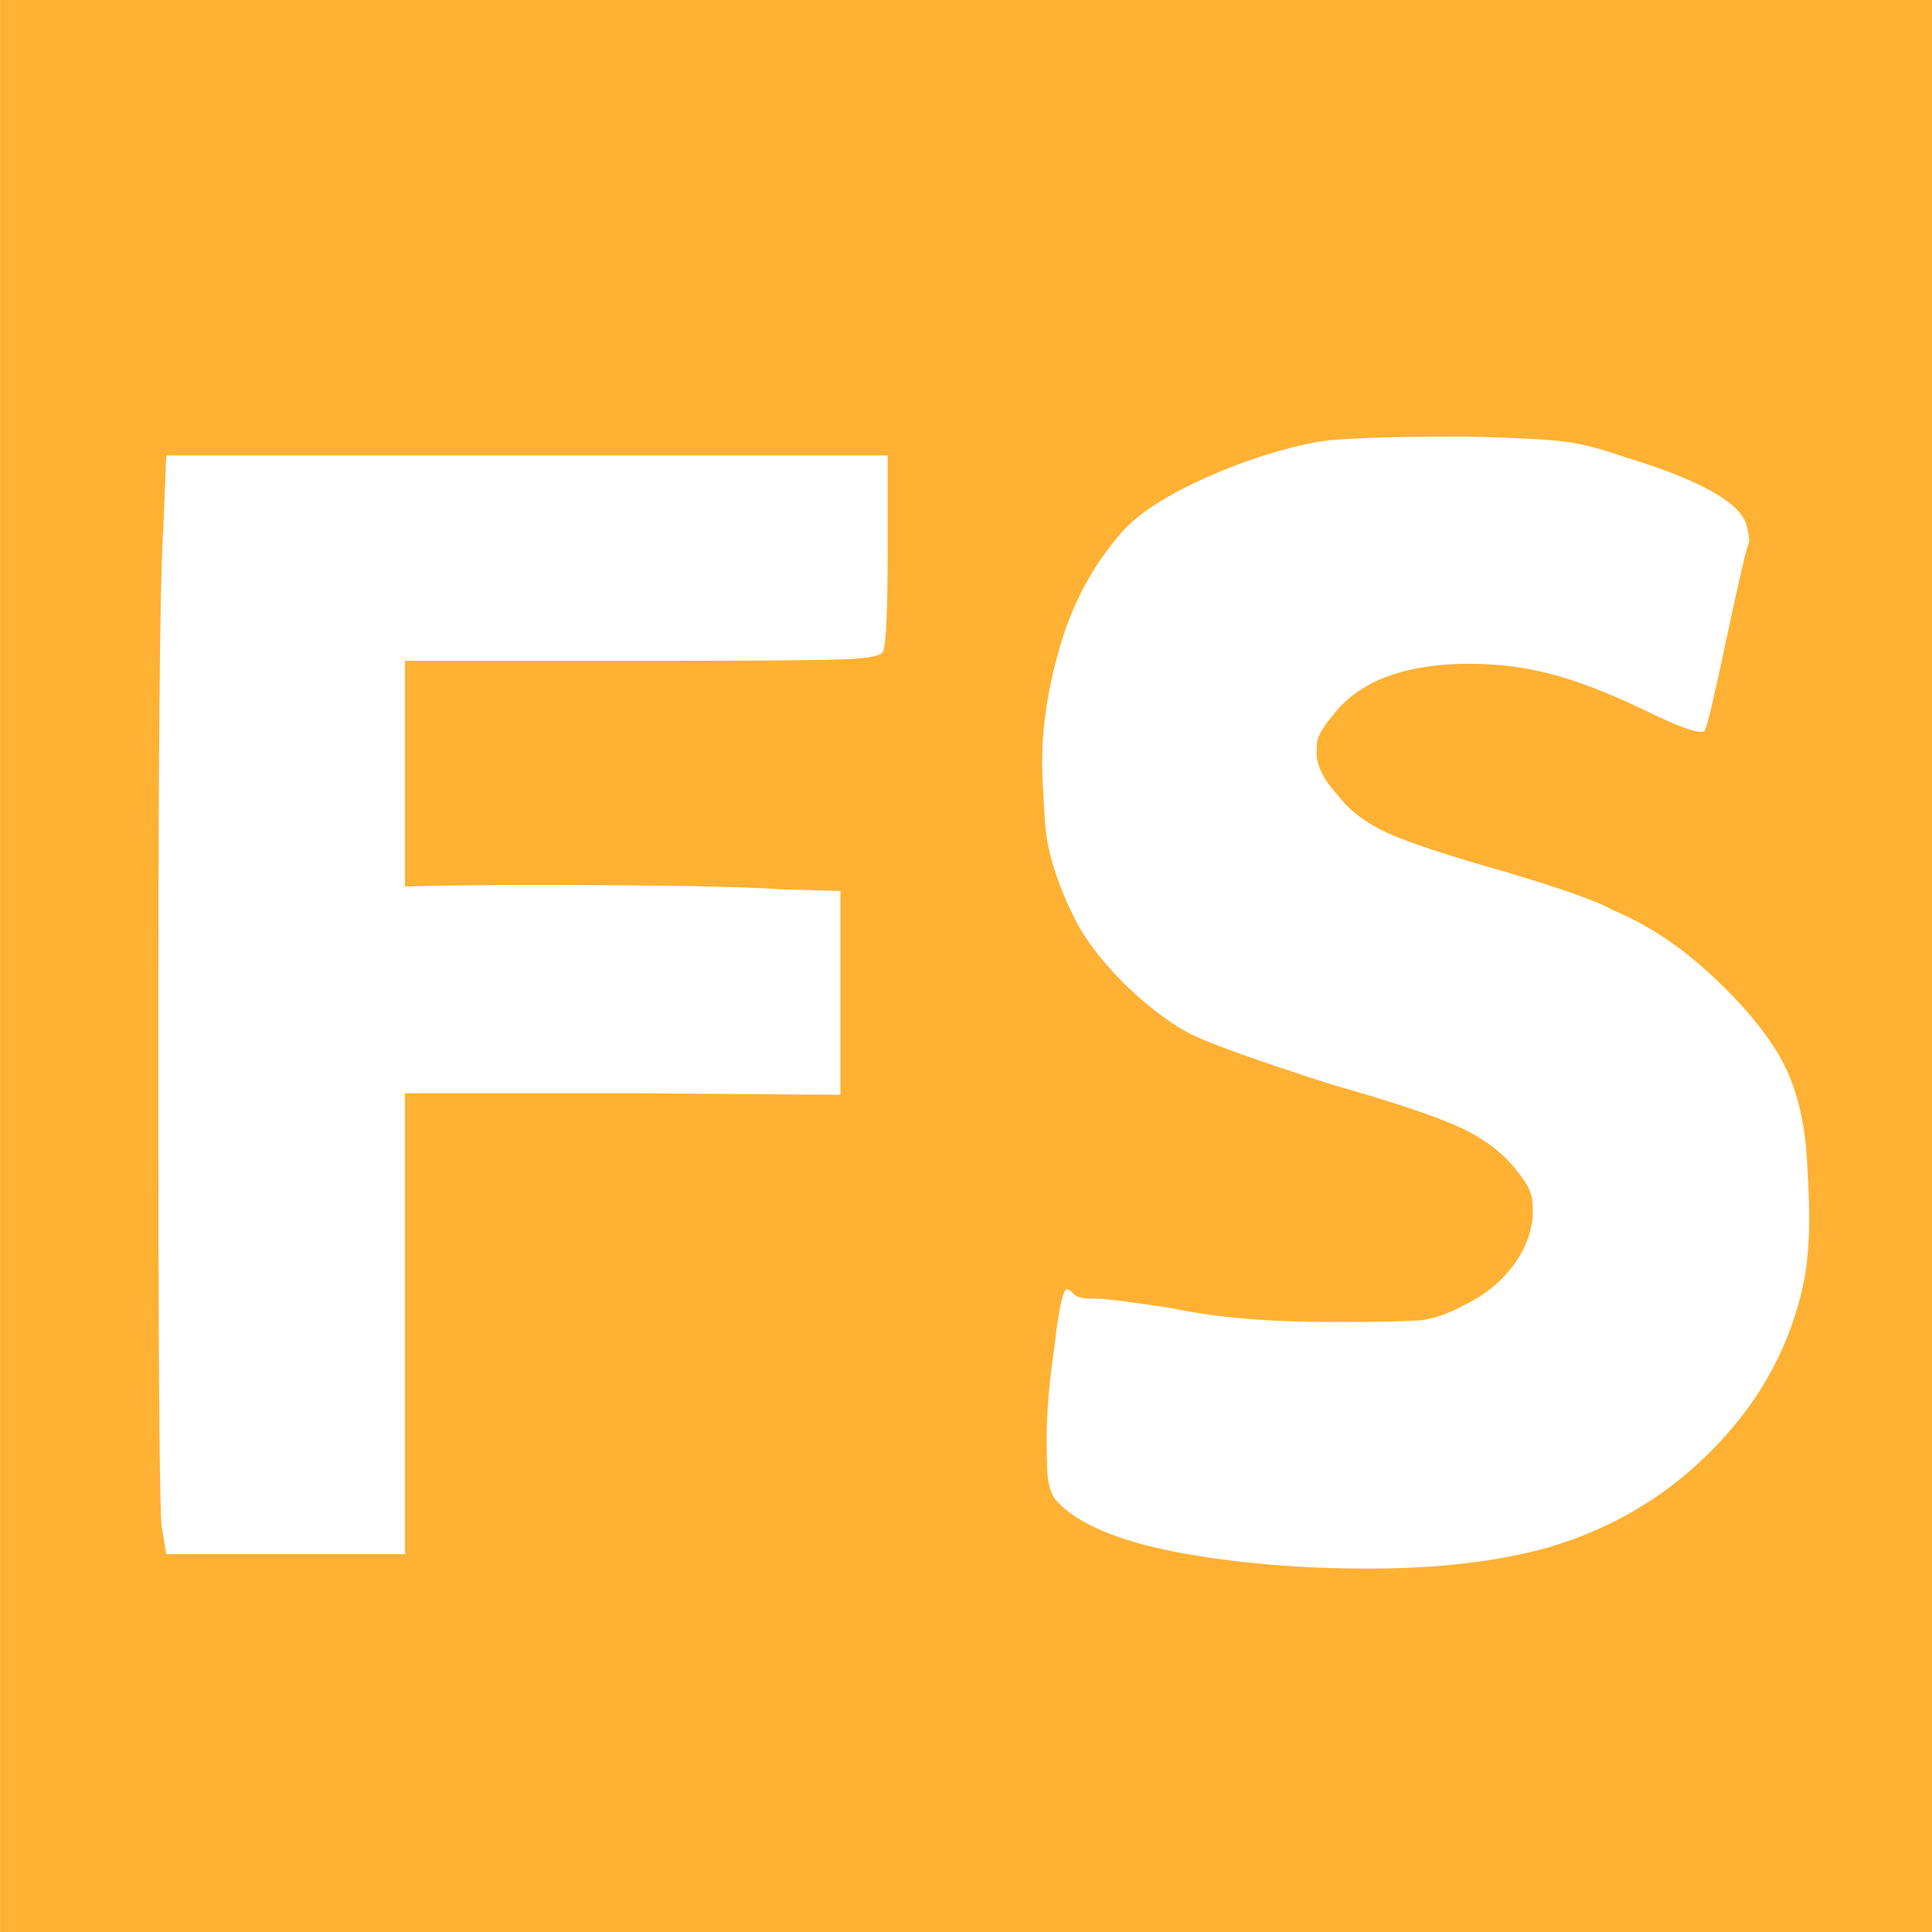
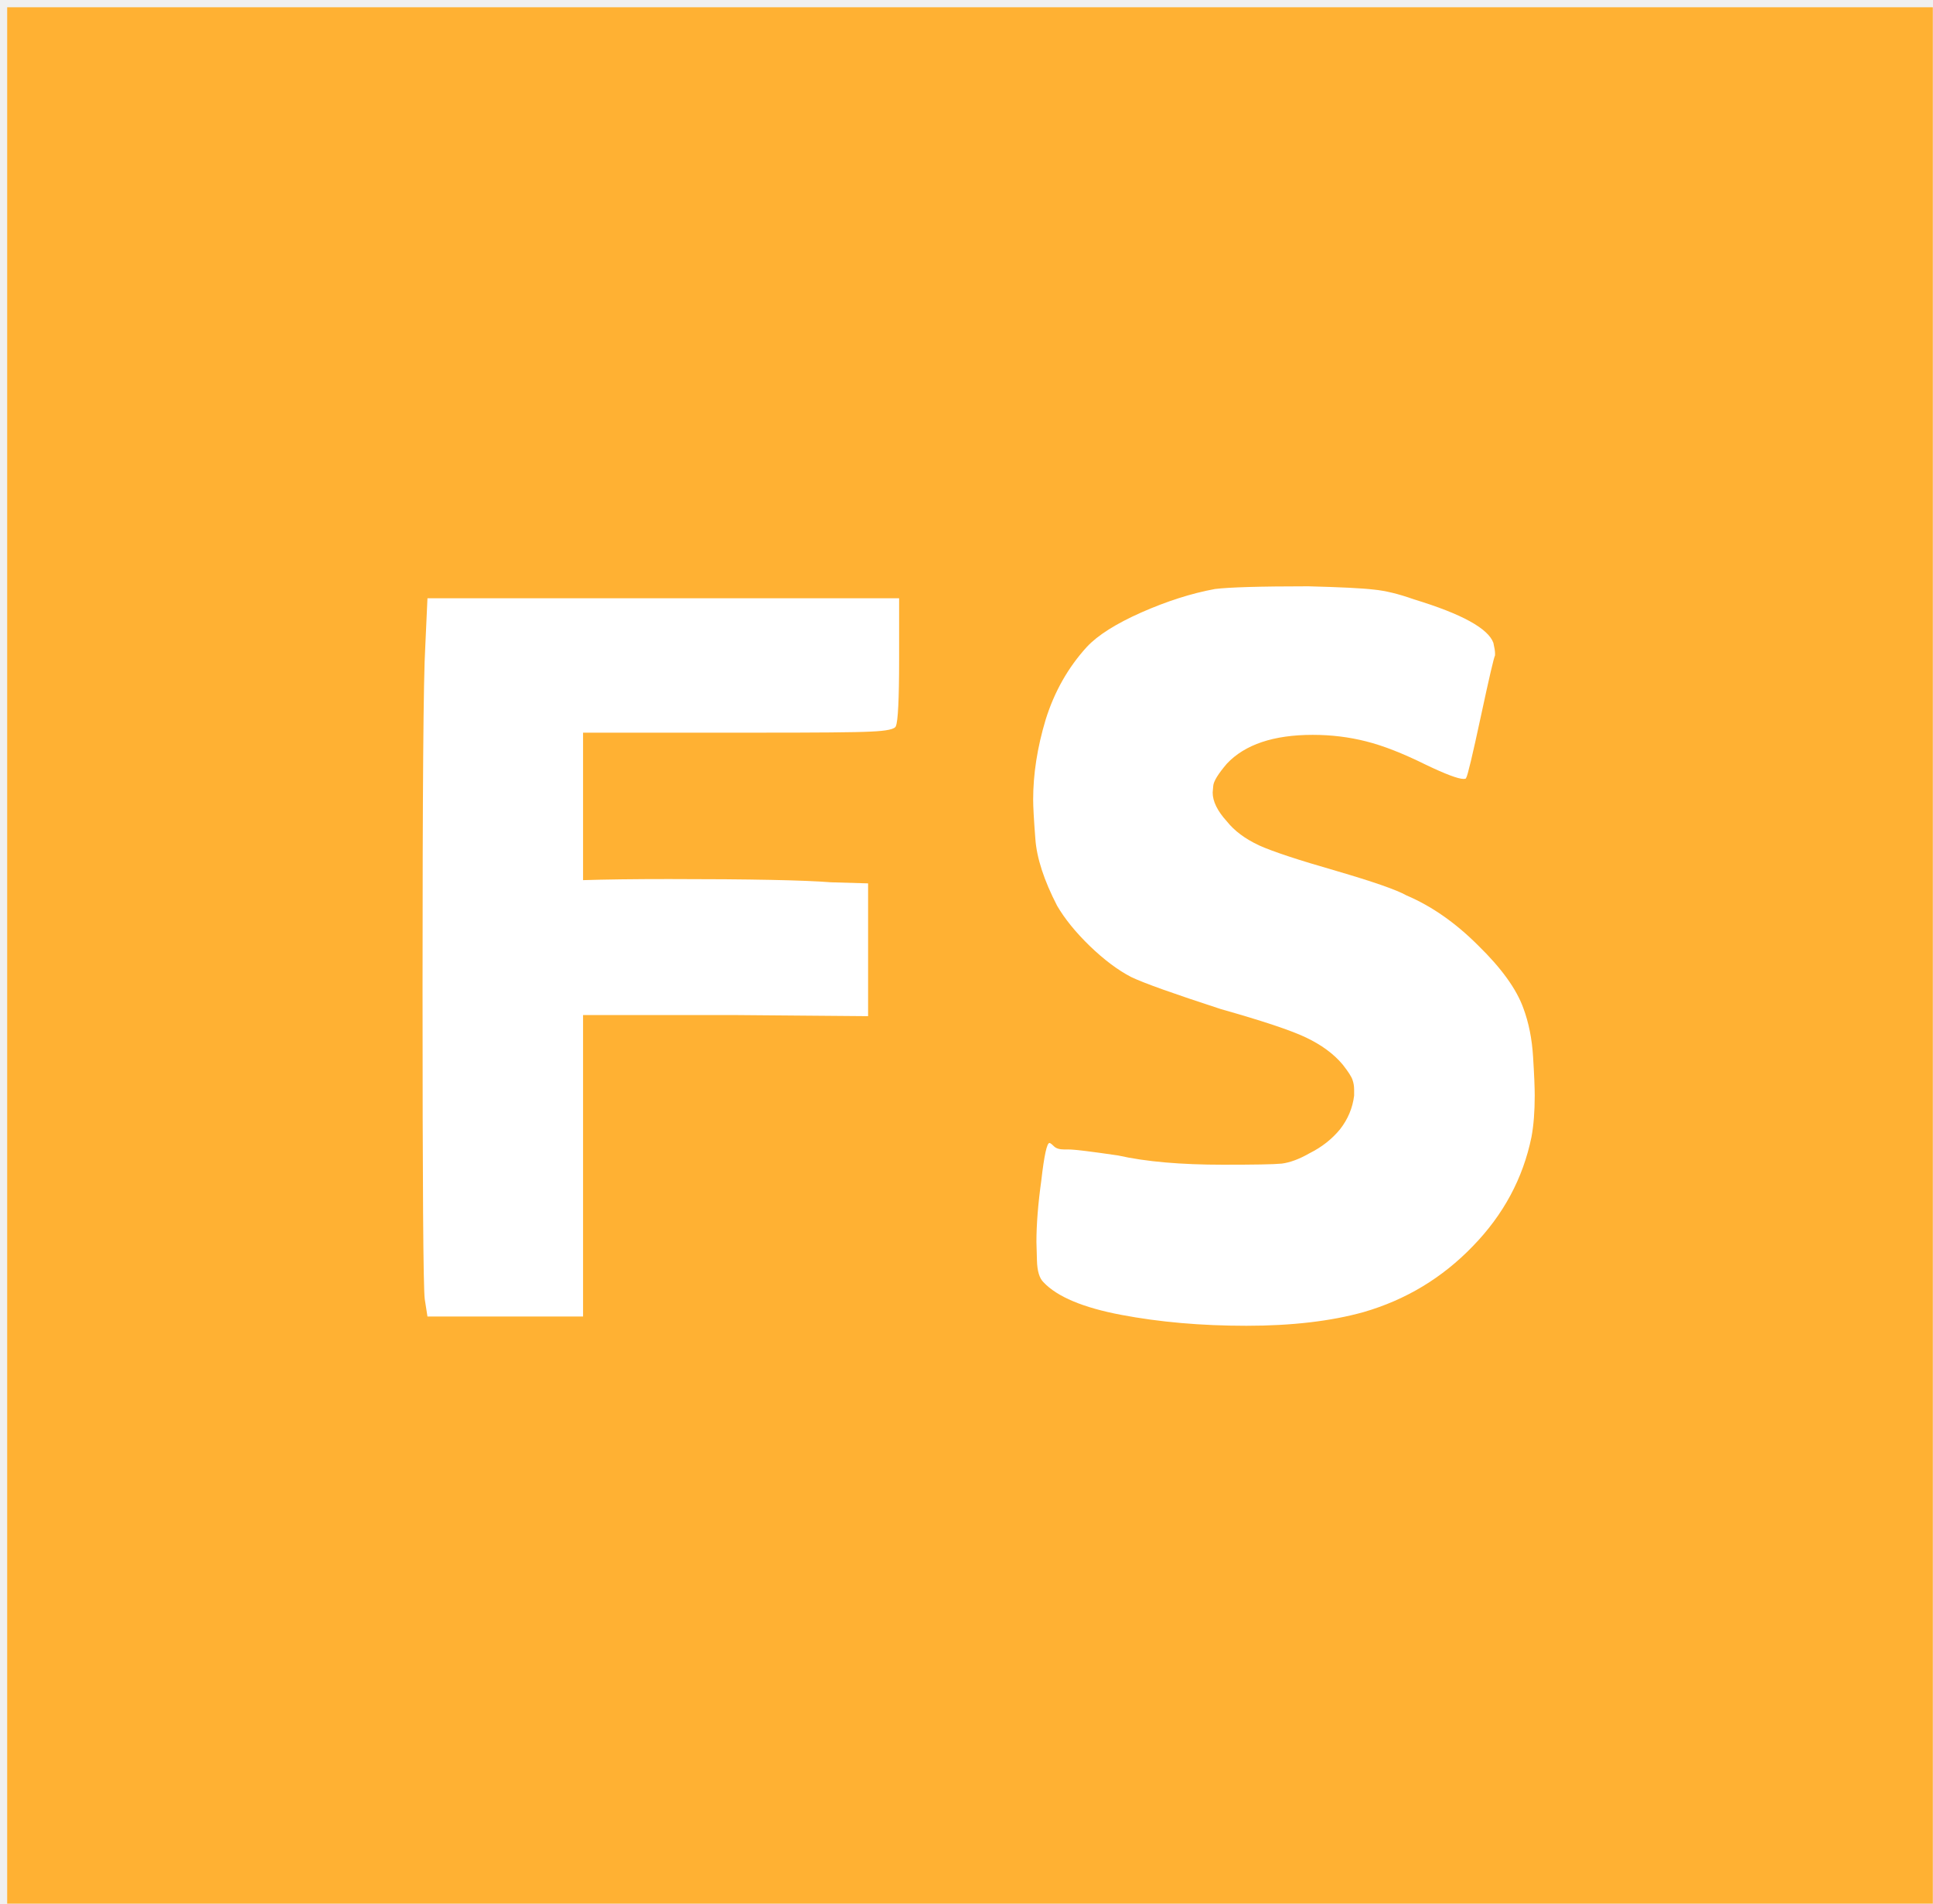
- <svg xmlns="http://www.w3.org/2000/svg" version="1.1" width="60.72" height="60.72">
-   <svg zoomAndPan="magnify" preserveAspectRatio="xMidYMid meet" version="1.0" viewBox="16.7 16 60.72 60.72">
+ <svg xmlns="http://www.w3.org/2000/svg" version="1.1" width="55.52" height="54.67">
+   <svg zoomAndPan="magnify" preserveAspectRatio="xMidYMid meet" version="1.0" viewBox="1.11 1.3 55.52 54.67">
    <defs>
      <g />
      <clipPath id="SvgjsClipPath1003">
-         <path d="M 16.703 16 L 77.426 16 L 77.426 76.723 L 16.703 76.723 Z M 16.703 16 " clip-rule="nonzero" />
+         <path d="M 1.105 1.297 L 56.625 1.297 L 56.625 55.965 L 1.105 55.965 Z M 1.105 1.297 " clip-rule="nonzero" />
      </clipPath>
      <clipPath id="SvgjsClipPath1002">
-         <path d="M 22.727 16 L 71.402 16 C 74.73 16 77.426 18.695 77.426 22.023 L 77.426 70.699 C 77.426 74.023 74.73 76.723 71.402 76.723 L 22.727 76.723 C 19.402 76.723 16.703 74.023 16.703 70.699 L 16.703 22.023 C 16.703 18.695 19.402 16 22.727 16 Z M 22.727 16 " clip-rule="nonzero" />
+         <path d="M 7.312 1.508 L 50.527 1.508 C 53.836 1.508 56.52 4.191 56.52 7.504 L 56.52 49.969 C 56.52 53.281 53.836 55.965 50.527 55.965 L 7.312 55.965 C 4 55.965 1.316 53.281 1.316 49.969 L 1.316 7.504 C 1.316 4.191 4 1.508 7.312 1.508 Z M 7.312 1.508 " clip-rule="nonzero" />
      </clipPath>
    </defs>
-     <g clip-path="url(#f679f03389)">
-       <g clip-path="url(#004691511e)">
-         <path fill="#ffb133" d="M 16.703 16 L 77.426 16 L 77.426 76.723 L 16.703 76.723 Z M 16.703 16 " fill-opacity="1" fill-rule="nonzero" />
+     <g clip-path="url(#50c243fd2b)">
+       <g clip-path="url(#e54aee0c09)">
+         <path fill="#ffb133" d="M 1.316 1.508 L 56.625 1.508 L 56.625 55.965 L 1.316 55.965 Z M 1.316 1.508 " fill-opacity="1" fill-rule="nonzero" />
      </g>
    </g>
    <g fill="#ffffff" fill-opacity="1">
-       <g transform="translate(18.20665, 64.84532)">
+       <g transform="translate(11.16863, 39.1055)">
        <g>
-           <path d="M 3.625 -32.203 L 3.719 -34.531 L 26.391 -34.531 L 26.391 -31.594 C 26.391 -29.676 26.344 -28.602 26.25 -28.375 C 26.207 -28.238 25.805 -28.156 25.047 -28.125 C 24.285 -28.094 22.453 -28.078 19.547 -28.078 L 11.219 -28.078 L 11.219 -20.984 C 12.27 -21.016 13.641 -21.031 15.328 -21.031 C 19.234 -21.031 21.832 -20.984 23.125 -20.891 L 24.906 -20.844 L 24.906 -14.438 L 18.656 -14.484 L 11.219 -14.484 L 11.219 0 L 3.719 0 L 3.578 -0.844 C 3.504 -1.375 3.469 -6.359 3.469 -15.797 C 3.469 -25.242 3.52 -30.711 3.625 -32.203 Z M 3.625 -32.203 " />
+           <path d="M 2.156 -19.234 L 2.219 -20.625 L 15.766 -20.625 L 15.766 -18.875 C 15.766 -17.727 15.734 -17.086 15.672 -16.953 C 15.648 -16.867 15.41 -16.816 14.953 -16.797 C 14.504 -16.773 13.41 -16.766 11.672 -16.766 L 6.688 -16.766 L 6.688 -12.531 C 7.32 -12.551 8.145 -12.562 9.156 -12.562 C 11.488 -12.562 13.039 -12.531 13.812 -12.469 L 14.875 -12.438 L 14.875 -8.625 L 11.141 -8.656 L 6.688 -8.656 L 6.688 0 L 2.219 0 L 2.141 -0.5 C 2.098 -0.82 2.078 -3.801 2.078 -9.438 C 2.078 -15.07 2.102 -18.336 2.156 -19.234 Z M 2.156 -19.234 " />
        </g>
      </g>
    </g>
    <g fill="#ffffff" fill-opacity="1">
-       <g transform="translate(47.57695, 64.84532)">
+       <g transform="translate(28.71218, 39.1055)">
        <g />
      </g>
    </g>
    <g fill="#ffffff" fill-opacity="1">
-       <g transform="translate(47.56171, 64.84532)">
+       <g transform="translate(29.65957, 39.1055)">
        <g>
-           <path d="M 10.609 -34.969 C 11.273 -35.07 12.781 -35.125 15.125 -35.125 C 16.688 -35.094 17.738 -35.039 18.281 -34.969 C 18.82 -34.906 19.457 -34.742 20.188 -34.484 C 22.5 -33.785 23.773 -33.086 24.016 -32.391 C 24.078 -32.16 24.109 -32 24.109 -31.906 C 24.109 -31.863 24.109 -31.828 24.109 -31.797 C 24.047 -31.703 23.816 -30.727 23.422 -28.875 C 23.023 -26.988 22.789 -25.992 22.719 -25.891 C 22.719 -25.859 22.672 -25.844 22.578 -25.844 C 22.336 -25.844 21.738 -26.078 20.781 -26.547 C 19.695 -27.066 18.738 -27.438 17.906 -27.656 C 17.082 -27.875 16.223 -27.984 15.328 -27.984 C 13.441 -27.984 12.07 -27.52 11.219 -26.594 C 10.781 -26.094 10.551 -25.734 10.531 -25.516 C 10.52 -25.305 10.516 -25.203 10.516 -25.203 C 10.516 -24.773 10.75 -24.312 11.219 -23.812 C 11.57 -23.352 12.078 -22.973 12.734 -22.672 C 13.398 -22.367 14.645 -21.957 16.469 -21.438 C 18.258 -20.906 19.383 -20.504 19.844 -20.234 C 21.031 -19.742 22.176 -18.953 23.281 -17.859 C 24.395 -16.766 25.117 -15.754 25.453 -14.828 C 25.711 -14.141 25.867 -13.363 25.922 -12.5 C 25.973 -11.645 26 -11.016 26 -10.609 C 26 -9.848 25.945 -9.188 25.844 -8.625 C 25.445 -6.645 24.516 -4.895 23.047 -3.375 C 21.578 -1.852 19.816 -0.797 17.766 -0.203 C 16.203 0.234 14.328 0.453 12.141 0.453 C 9.961 0.453 7.957 0.281 6.125 -0.062 C 4.289 -0.414 3.039 -0.941 2.375 -1.641 C 2.176 -1.836 2.066 -2.191 2.047 -2.703 C 2.035 -3.211 2.031 -3.504 2.031 -3.578 C 2.031 -4.43 2.113 -5.422 2.281 -6.547 C 2.414 -7.734 2.547 -8.328 2.672 -8.328 C 2.711 -8.328 2.781 -8.281 2.875 -8.188 C 2.977 -8.082 3.145 -8.031 3.375 -8.031 C 3.438 -8.031 3.504 -8.031 3.578 -8.031 C 3.867 -8.031 4.66 -7.93 5.953 -7.734 C 7.305 -7.441 8.992 -7.297 11.016 -7.297 C 12.504 -7.297 13.445 -7.316 13.844 -7.359 C 14.238 -7.41 14.688 -7.57 15.188 -7.844 C 15.781 -8.133 16.266 -8.52 16.641 -9 C 17.023 -9.477 17.25 -10.016 17.312 -10.609 C 17.312 -10.711 17.312 -10.816 17.312 -10.922 C 17.312 -11.078 17.285 -11.227 17.234 -11.375 C 17.191 -11.531 17.035 -11.773 16.766 -12.109 C 16.336 -12.641 15.75 -13.078 15 -13.422 C 14.258 -13.766 12.898 -14.219 10.922 -14.781 C 8.672 -15.508 7.227 -16.023 6.594 -16.328 C 5.969 -16.648 5.305 -17.141 4.609 -17.797 C 3.922 -18.461 3.395 -19.113 3.031 -19.75 C 2.395 -20.969 2.047 -22.039 1.984 -22.969 C 1.922 -23.895 1.891 -24.523 1.891 -24.859 C 1.891 -26.078 2.094 -27.352 2.5 -28.688 C 2.914 -30.031 3.57 -31.203 4.469 -32.203 C 5 -32.766 5.875 -33.316 7.094 -33.859 C 8.32 -34.398 9.492 -34.77 10.609 -34.969 Z M 10.609 -34.969 " />
+           <path d="M 6.344 -20.891 C 6.738 -20.941 7.633 -20.969 9.031 -20.969 C 9.957 -20.945 10.582 -20.914 10.906 -20.875 C 11.238 -20.844 11.625 -20.75 12.062 -20.594 C 13.438 -20.176 14.195 -19.758 14.344 -19.344 C 14.375 -19.207 14.391 -19.109 14.391 -19.047 C 14.391 -19.023 14.391 -19.004 14.391 -18.984 C 14.359 -18.93 14.223 -18.348 13.984 -17.234 C 13.742 -16.109 13.602 -15.52 13.562 -15.469 C 13.562 -15.445 13.535 -15.438 13.484 -15.438 C 13.336 -15.438 12.977 -15.57 12.406 -15.844 C 11.758 -16.164 11.188 -16.391 10.688 -16.516 C 10.195 -16.641 9.688 -16.703 9.156 -16.703 C 8.031 -16.703 7.207 -16.426 6.688 -15.875 C 6.438 -15.582 6.305 -15.367 6.297 -15.234 C 6.285 -15.109 6.281 -15.047 6.281 -15.047 C 6.281 -14.797 6.414 -14.52 6.688 -14.219 C 6.906 -13.945 7.211 -13.719 7.609 -13.531 C 8.004 -13.352 8.742 -13.109 9.828 -12.797 C 10.898 -12.484 11.57 -12.25 11.844 -12.094 C 12.562 -11.789 13.25 -11.312 13.906 -10.656 C 14.57 -10.008 15.004 -9.41 15.203 -8.859 C 15.359 -8.441 15.453 -7.973 15.484 -7.453 C 15.516 -6.941 15.531 -6.57 15.531 -6.344 C 15.531 -5.883 15.5 -5.488 15.438 -5.156 C 15.195 -3.969 14.633 -2.922 13.75 -2.016 C 12.875 -1.109 11.828 -0.477 10.609 -0.125 C 9.68 0.133 8.562 0.266 7.25 0.266 C 5.945 0.266 4.75 0.16 3.656 -0.047 C 2.562 -0.254 1.816 -0.566 1.422 -0.984 C 1.305 -1.098 1.242 -1.305 1.234 -1.609 C 1.223 -1.922 1.219 -2.098 1.219 -2.141 C 1.219 -2.648 1.266 -3.238 1.359 -3.906 C 1.441 -4.625 1.52 -4.984 1.594 -4.984 C 1.613 -4.984 1.656 -4.953 1.719 -4.891 C 1.781 -4.828 1.879 -4.797 2.016 -4.797 C 2.055 -4.797 2.098 -4.797 2.141 -4.797 C 2.316 -4.797 2.789 -4.738 3.562 -4.625 C 4.363 -4.445 5.367 -4.359 6.578 -4.359 C 7.461 -4.359 8.023 -4.367 8.266 -4.391 C 8.504 -4.422 8.77 -4.52 9.062 -4.688 C 9.414 -4.863 9.707 -5.094 9.938 -5.375 C 10.164 -5.664 10.301 -5.988 10.344 -6.344 C 10.344 -6.395 10.344 -6.453 10.344 -6.516 C 10.344 -6.617 10.328 -6.711 10.297 -6.797 C 10.266 -6.891 10.172 -7.035 10.016 -7.234 C 9.754 -7.547 9.398 -7.805 8.953 -8.016 C 8.516 -8.223 7.703 -8.492 6.516 -8.828 C 5.172 -9.266 4.312 -9.57 3.938 -9.75 C 3.562 -9.945 3.164 -10.242 2.75 -10.641 C 2.344 -11.035 2.031 -11.422 1.812 -11.797 C 1.438 -12.523 1.227 -13.164 1.188 -13.719 C 1.145 -14.27 1.125 -14.645 1.125 -14.844 C 1.125 -15.57 1.242 -16.336 1.484 -17.141 C 1.734 -17.941 2.129 -18.641 2.672 -19.234 C 2.984 -19.566 3.504 -19.895 4.234 -20.219 C 4.961 -20.539 5.664 -20.766 6.344 -20.891 Z M 6.344 -20.891 " />
        </g>
      </g>
    </g>
  </svg>
  <style>@media (prefers-color-scheme: light) { :root { filter: none; } }
@media (prefers-color-scheme: dark) { :root { filter: none; } }
</style>
</svg>
